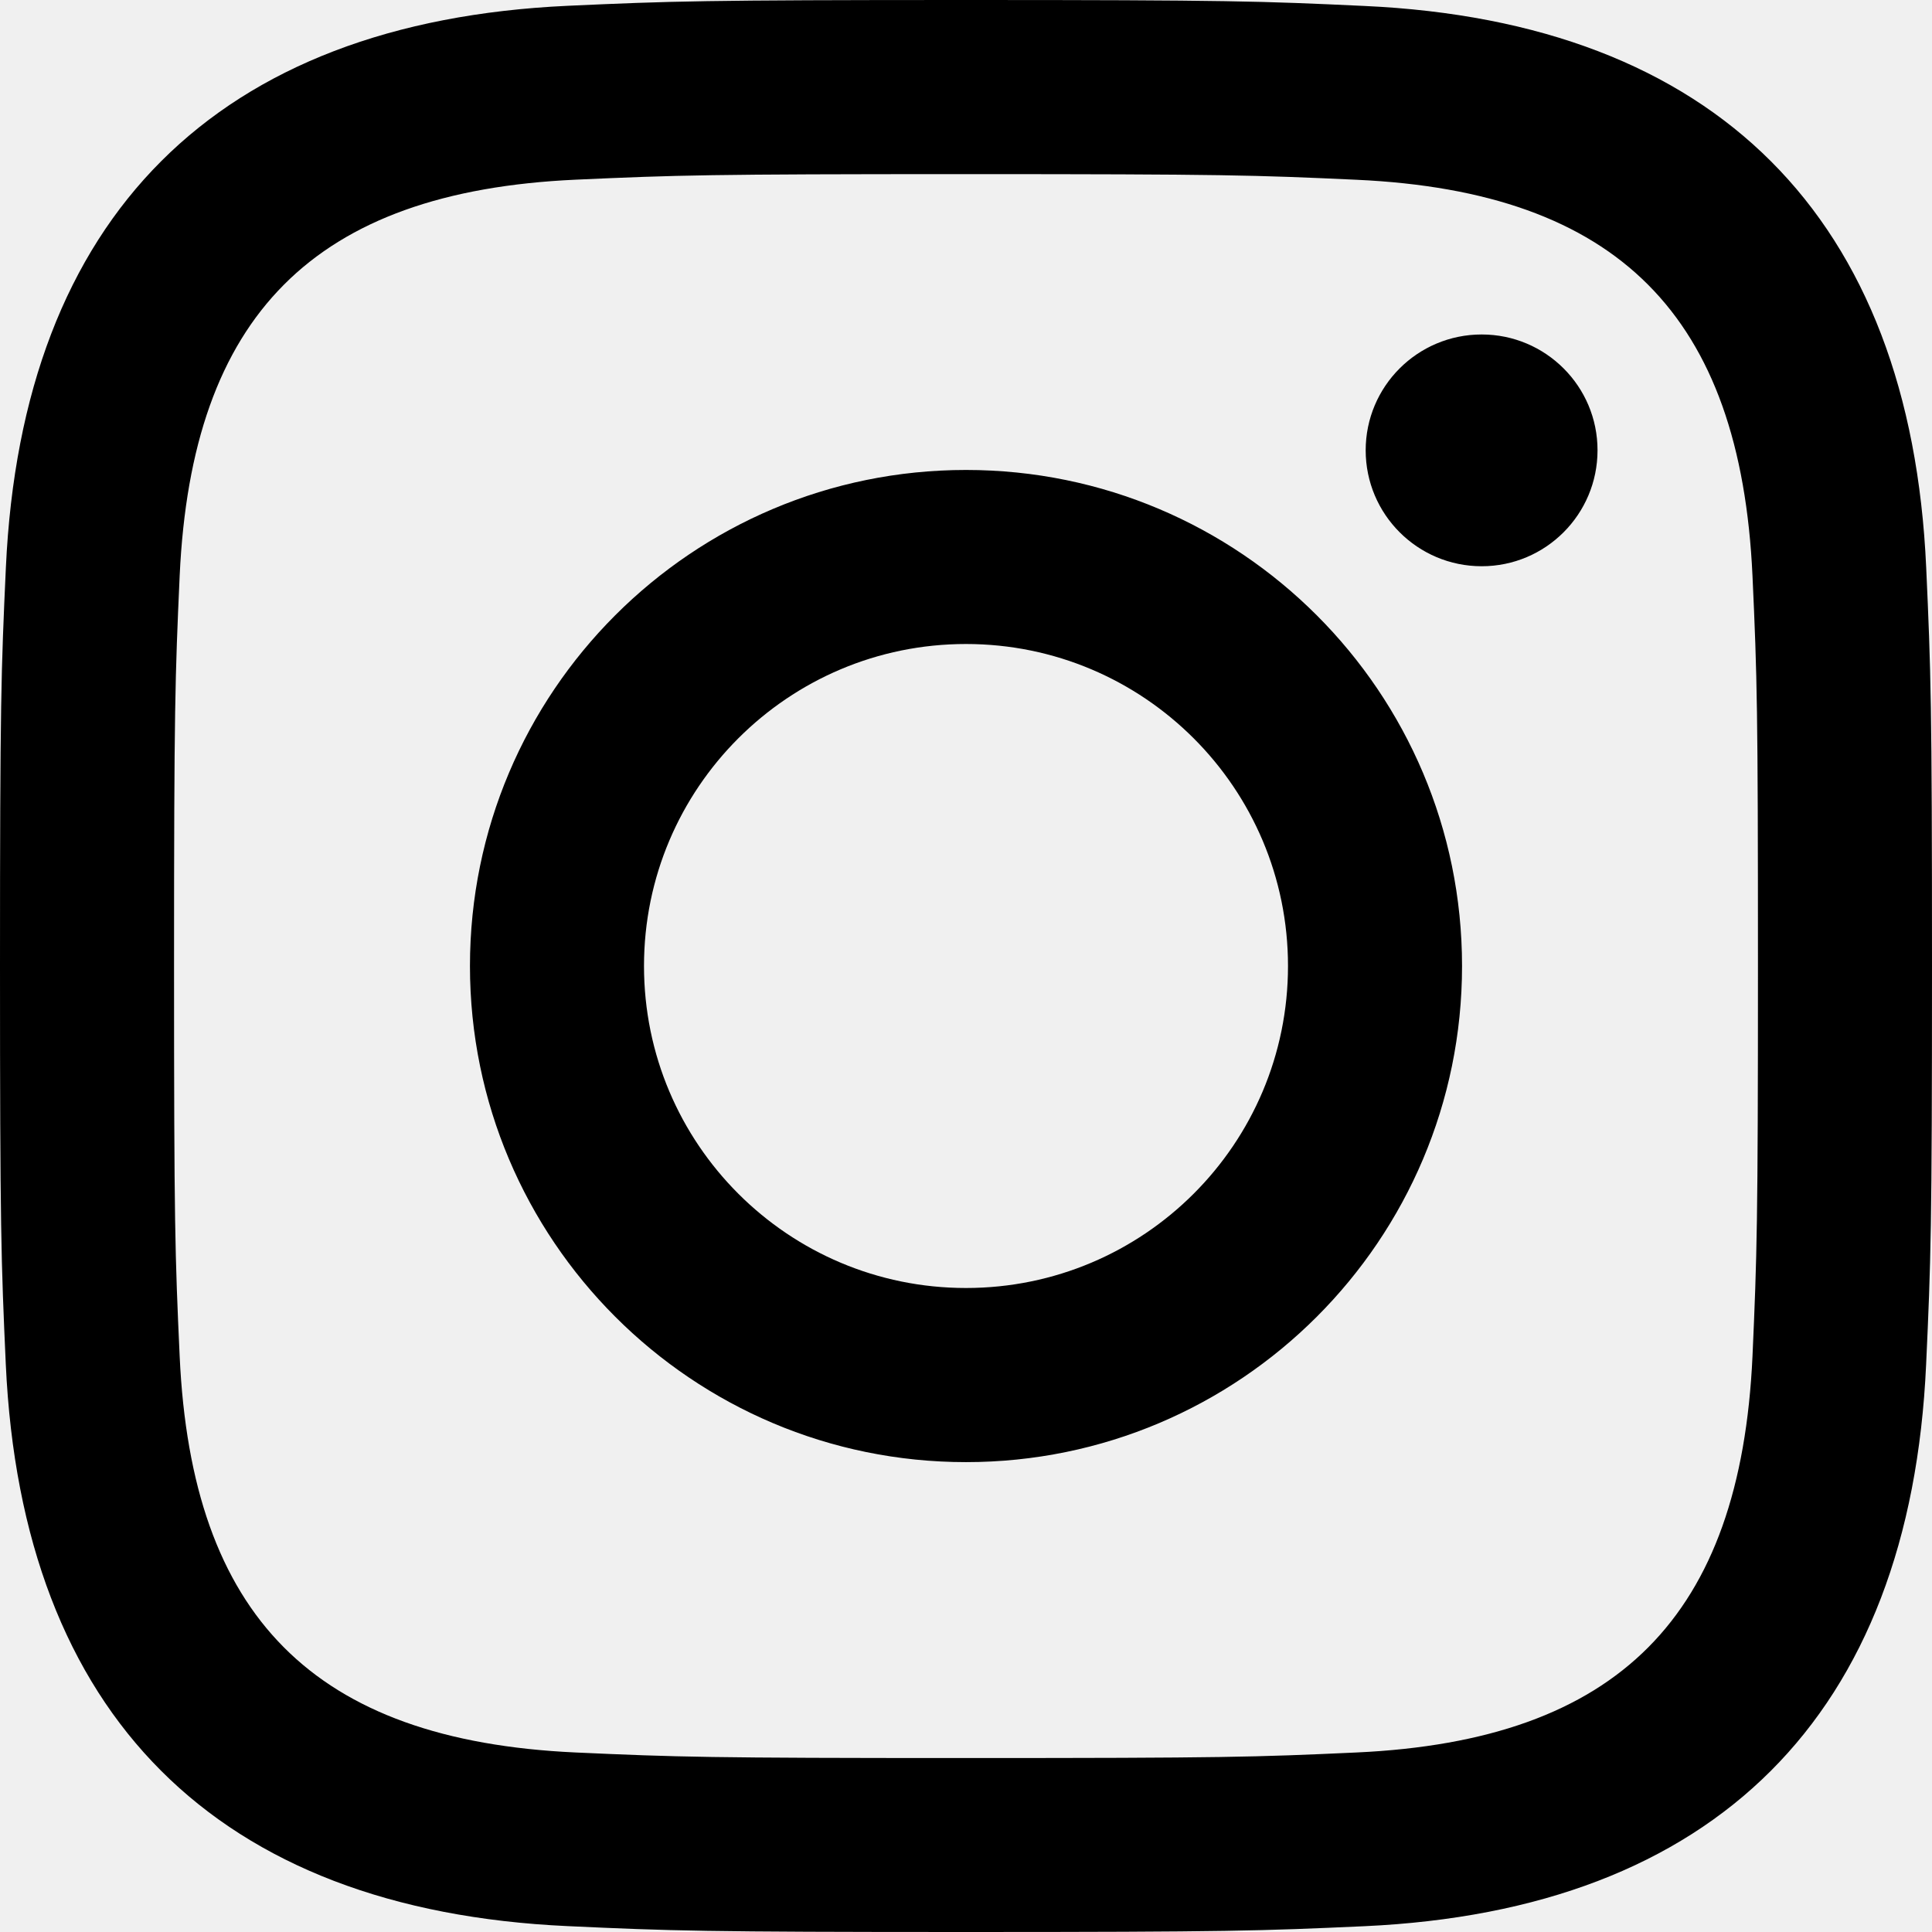
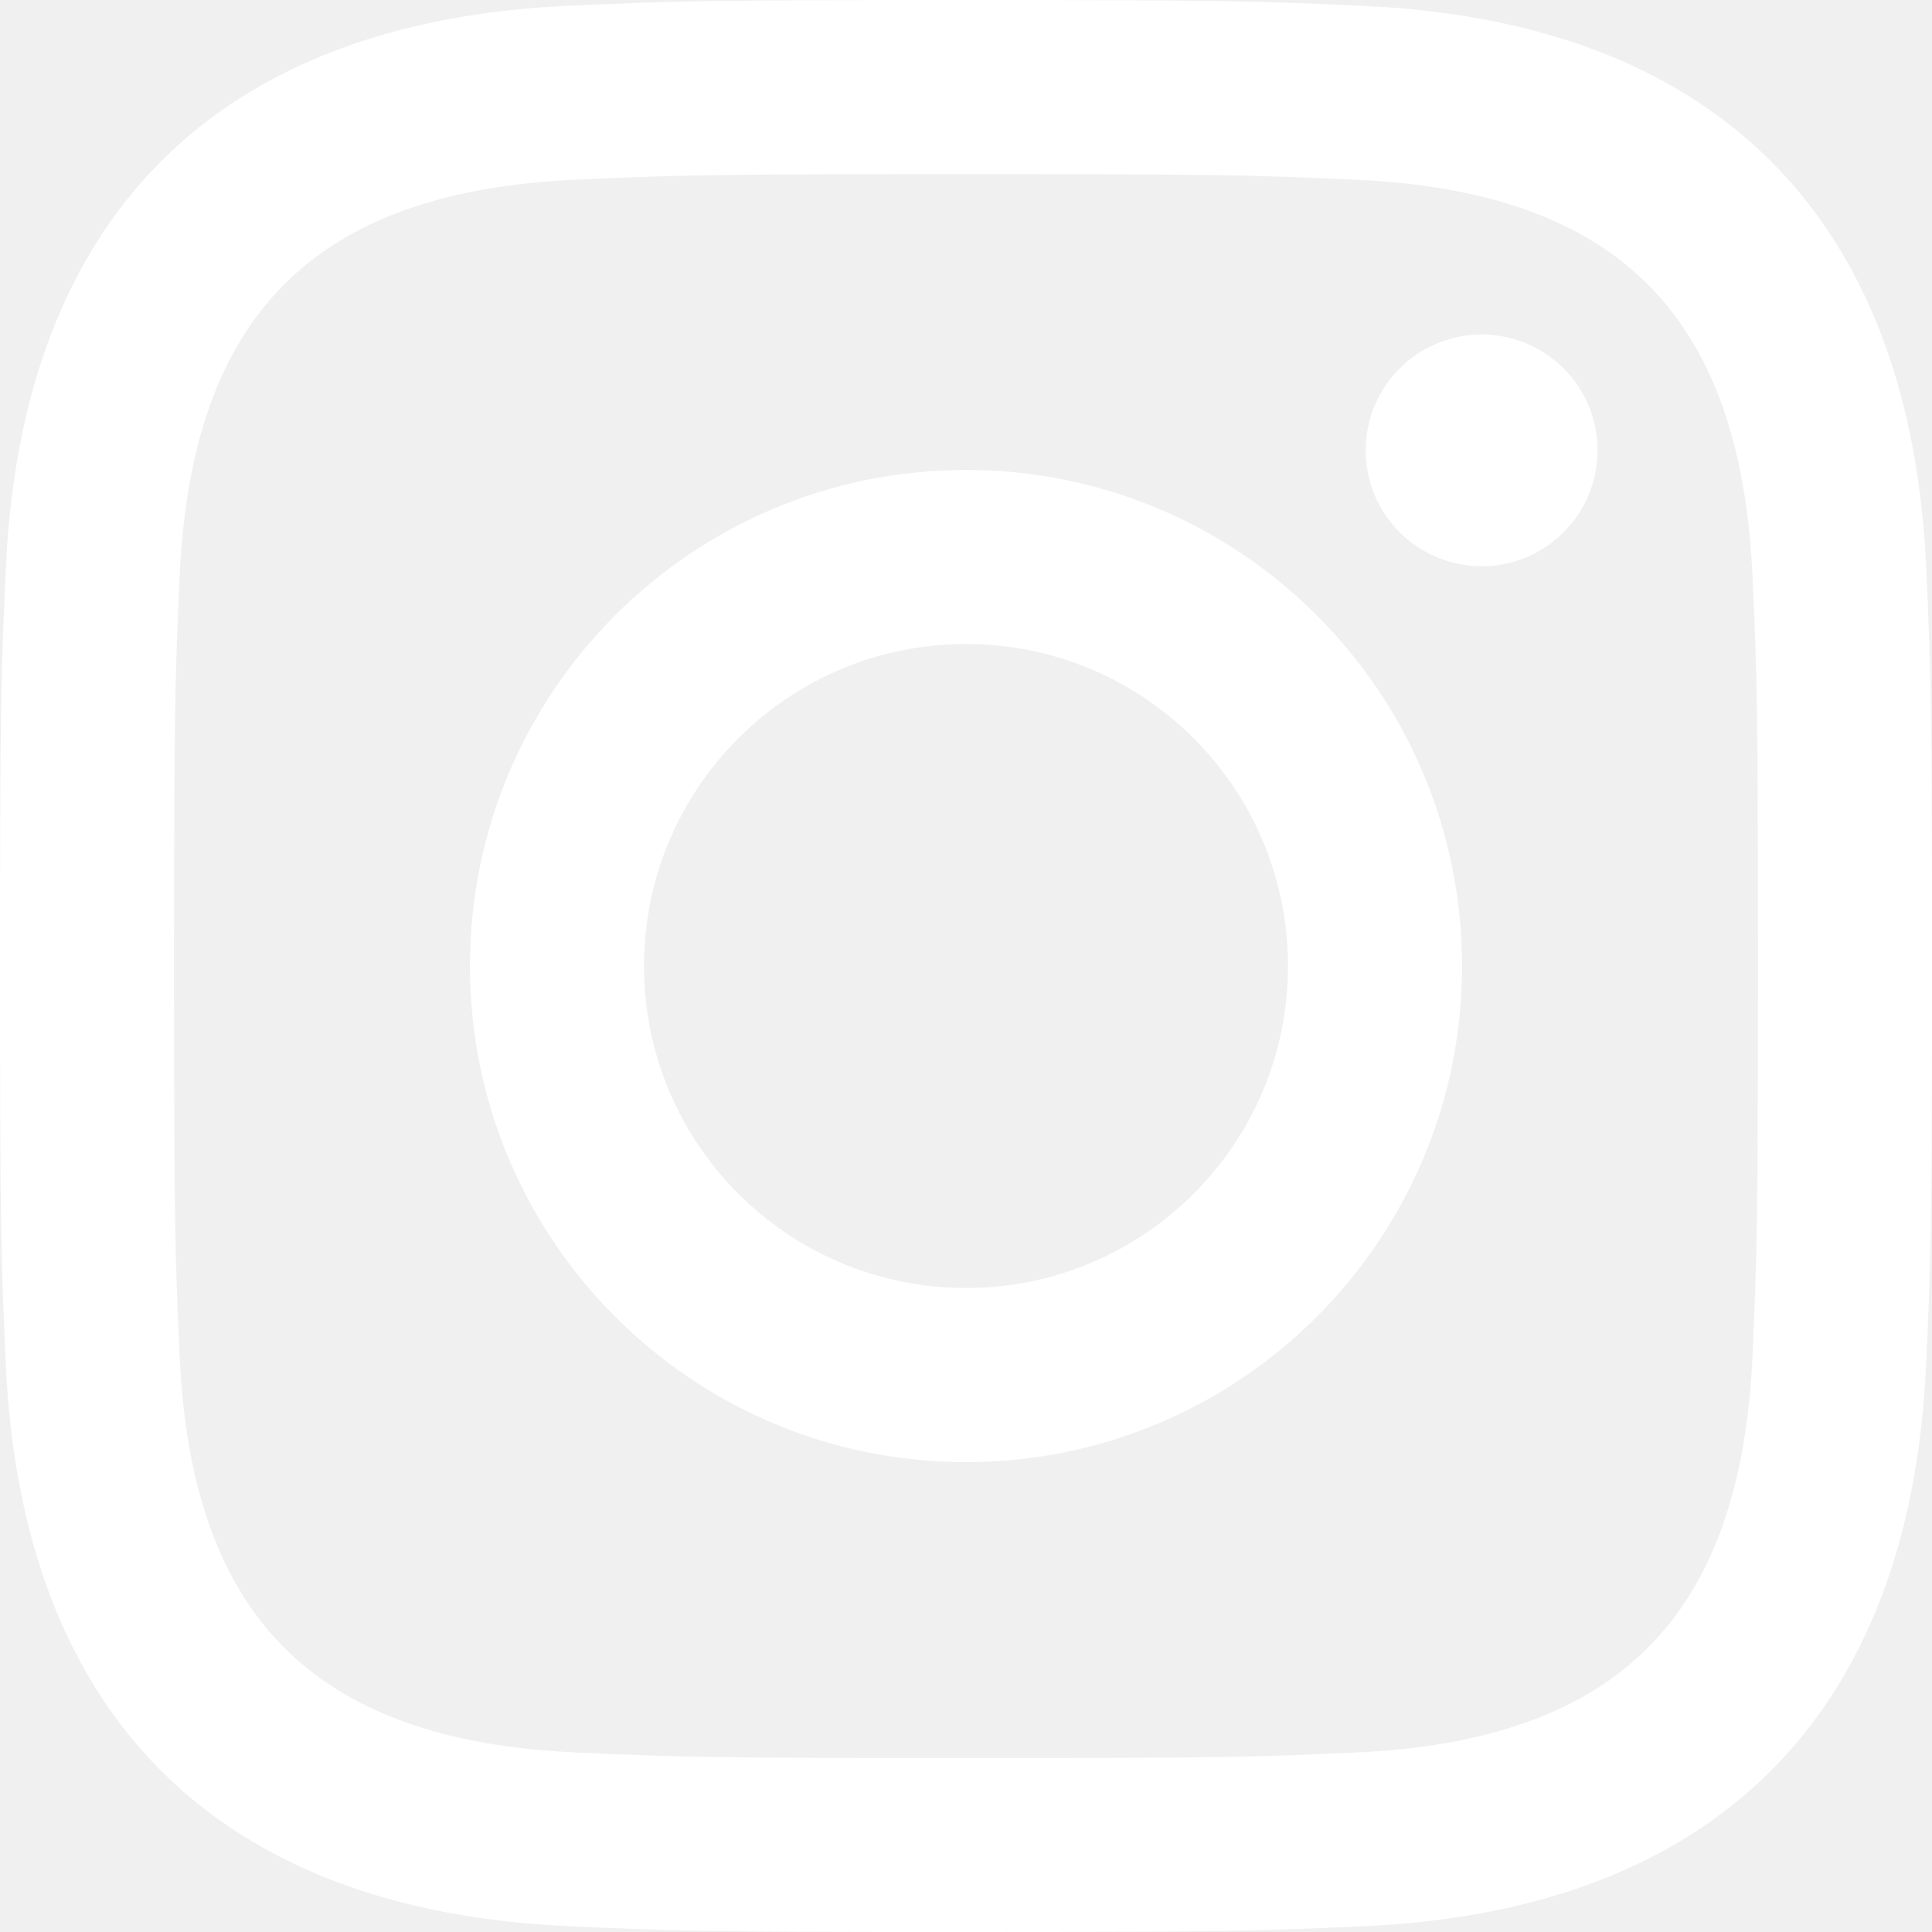
<svg xmlns="http://www.w3.org/2000/svg" version="1.1" id="Layer_1" x="0px" y="0px" width="24px" height="24px" viewBox="0 0 24 24" enable-background="new 0 0 24 24" xml:space="preserve">
-   <path d="M12,2.163c3.204,0,3.584,0.012,4.85,0.07c3.252,0.148,4.771,1.691,4.92,4.919c0.058,1.265,0.068,1.645,0.068,4.849  c0,3.205-0.012,3.584-0.068,4.849c-0.149,3.226-1.664,4.771-4.92,4.92c-1.266,0.058-1.644,0.069-4.85,0.069  c-3.204,0-3.584-0.012-4.849-0.069c-3.26-0.149-4.771-1.699-4.919-4.92c-0.058-1.266-0.07-1.645-0.07-4.85  c0-3.204,0.013-3.583,0.07-4.849C2.381,3.924,3.896,2.38,7.151,2.232C8.417,2.175,8.796,2.163,12,2.163z M12,0  C8.741,0,8.333,0.014,7.053,0.072c-4.358,0.2-6.78,2.618-6.98,6.979C0.014,8.333,0,8.741,0,12s0.014,3.668,0.072,4.948  c0.2,4.358,2.618,6.78,6.98,6.979C8.333,23.986,8.741,24,12,24s3.668-0.014,4.948-0.072c4.354-0.199,6.782-2.617,6.979-6.979  C23.986,15.668,24,15.259,24,12s-0.014-3.667-0.072-4.947c-0.195-4.354-2.617-6.78-6.979-6.979C15.668,0.014,15.259,0,12,0z   M12,5.838c-3.403,0-6.162,2.759-6.162,6.162c0,3.402,2.759,6.163,6.162,6.163c3.402,0,6.162-2.759,6.162-6.163  C18.162,8.597,15.402,5.838,12,5.838z M12,16c-2.209,0-4-1.79-4-4c0-2.209,1.791-4,4-4s4,1.791,4,4C16,14.21,14.209,16,12,16z   M18.406,4.155c-0.797,0-1.441,0.645-1.441,1.439c0,0.795,0.645,1.44,1.441,1.44c0.795,0,1.439-0.645,1.439-1.44  C19.846,4.8,19.201,4.155,18.406,4.155z" />
+   <path fill="#ffffff" d="M12,2.163c3.204,0,3.584,0.012,4.85,0.07c3.252,0.148,4.771,1.691,4.92,4.919c0.058,1.265,0.068,1.645,0.068,4.849  c0,3.205-0.012,3.584-0.068,4.849c-0.149,3.226-1.664,4.771-4.92,4.92c-1.266,0.058-1.644,0.069-4.85,0.069  c-3.204,0-3.584-0.012-4.849-0.069c-3.26-0.149-4.771-1.699-4.919-4.92c-0.058-1.266-0.07-1.645-0.07-4.85  c0-3.204,0.013-3.583,0.07-4.849C2.381,3.924,3.896,2.38,7.151,2.232C8.417,2.175,8.796,2.163,12,2.163z M12,0  C8.741,0,8.333,0.014,7.053,0.072c-4.358,0.2-6.78,2.618-6.98,6.979C0.014,8.333,0,8.741,0,12s0.014,3.668,0.072,4.948  c0.2,4.358,2.618,6.78,6.98,6.979C8.333,23.986,8.741,24,12,24s3.668-0.014,4.948-0.072c4.354-0.199,6.782-2.617,6.979-6.979  C23.986,15.668,24,15.259,24,12s-0.014-3.667-0.072-4.947c-0.195-4.354-2.617-6.78-6.979-6.979C15.668,0.014,15.259,0,12,0z   M12,5.838c-3.403,0-6.162,2.759-6.162,6.162c0,3.402,2.759,6.163,6.162,6.163c3.402,0,6.162-2.759,6.162-6.163  C18.162,8.597,15.402,5.838,12,5.838z M12,16c-2.209,0-4-1.79-4-4c0-2.209,1.791-4,4-4s4,1.791,4,4C16,14.21,14.209,16,12,16z   M18.406,4.155c-0.797,0-1.441,0.645-1.441,1.439c0,0.795,0.645,1.44,1.441,1.44c0.795,0,1.439-0.645,1.439-1.44  C19.846,4.8,19.201,4.155,18.406,4.155z" />
</svg>
